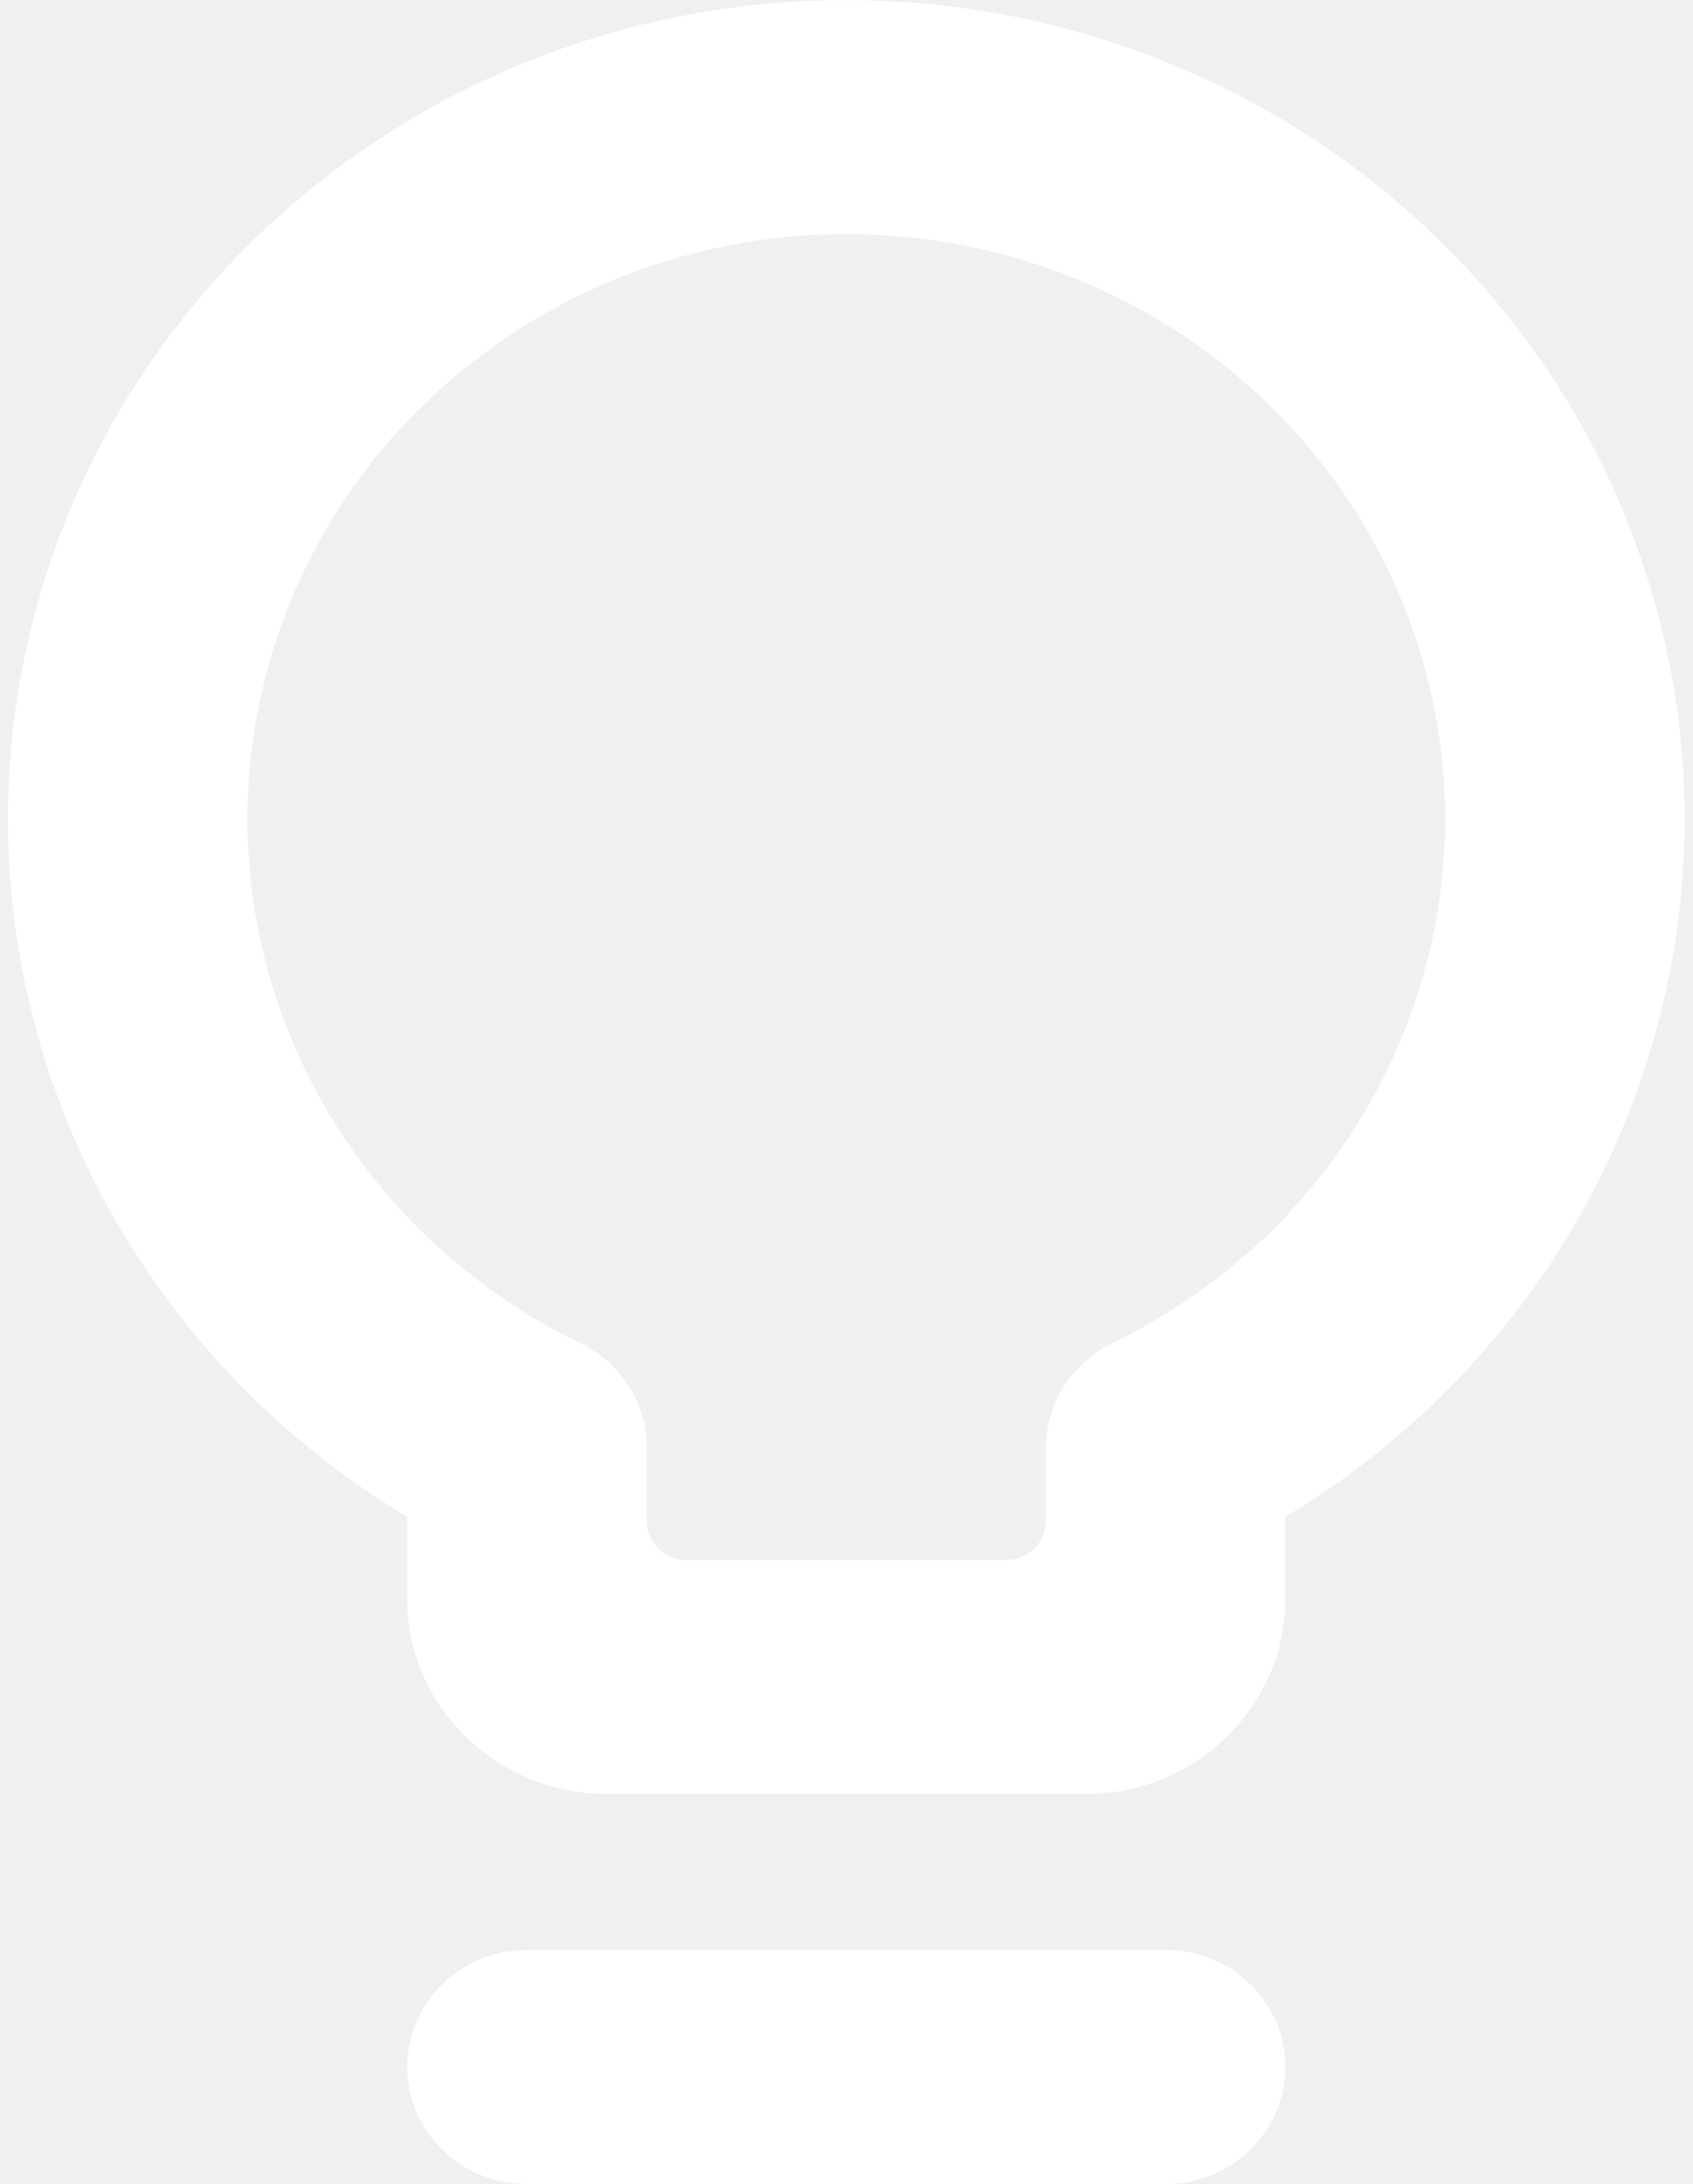
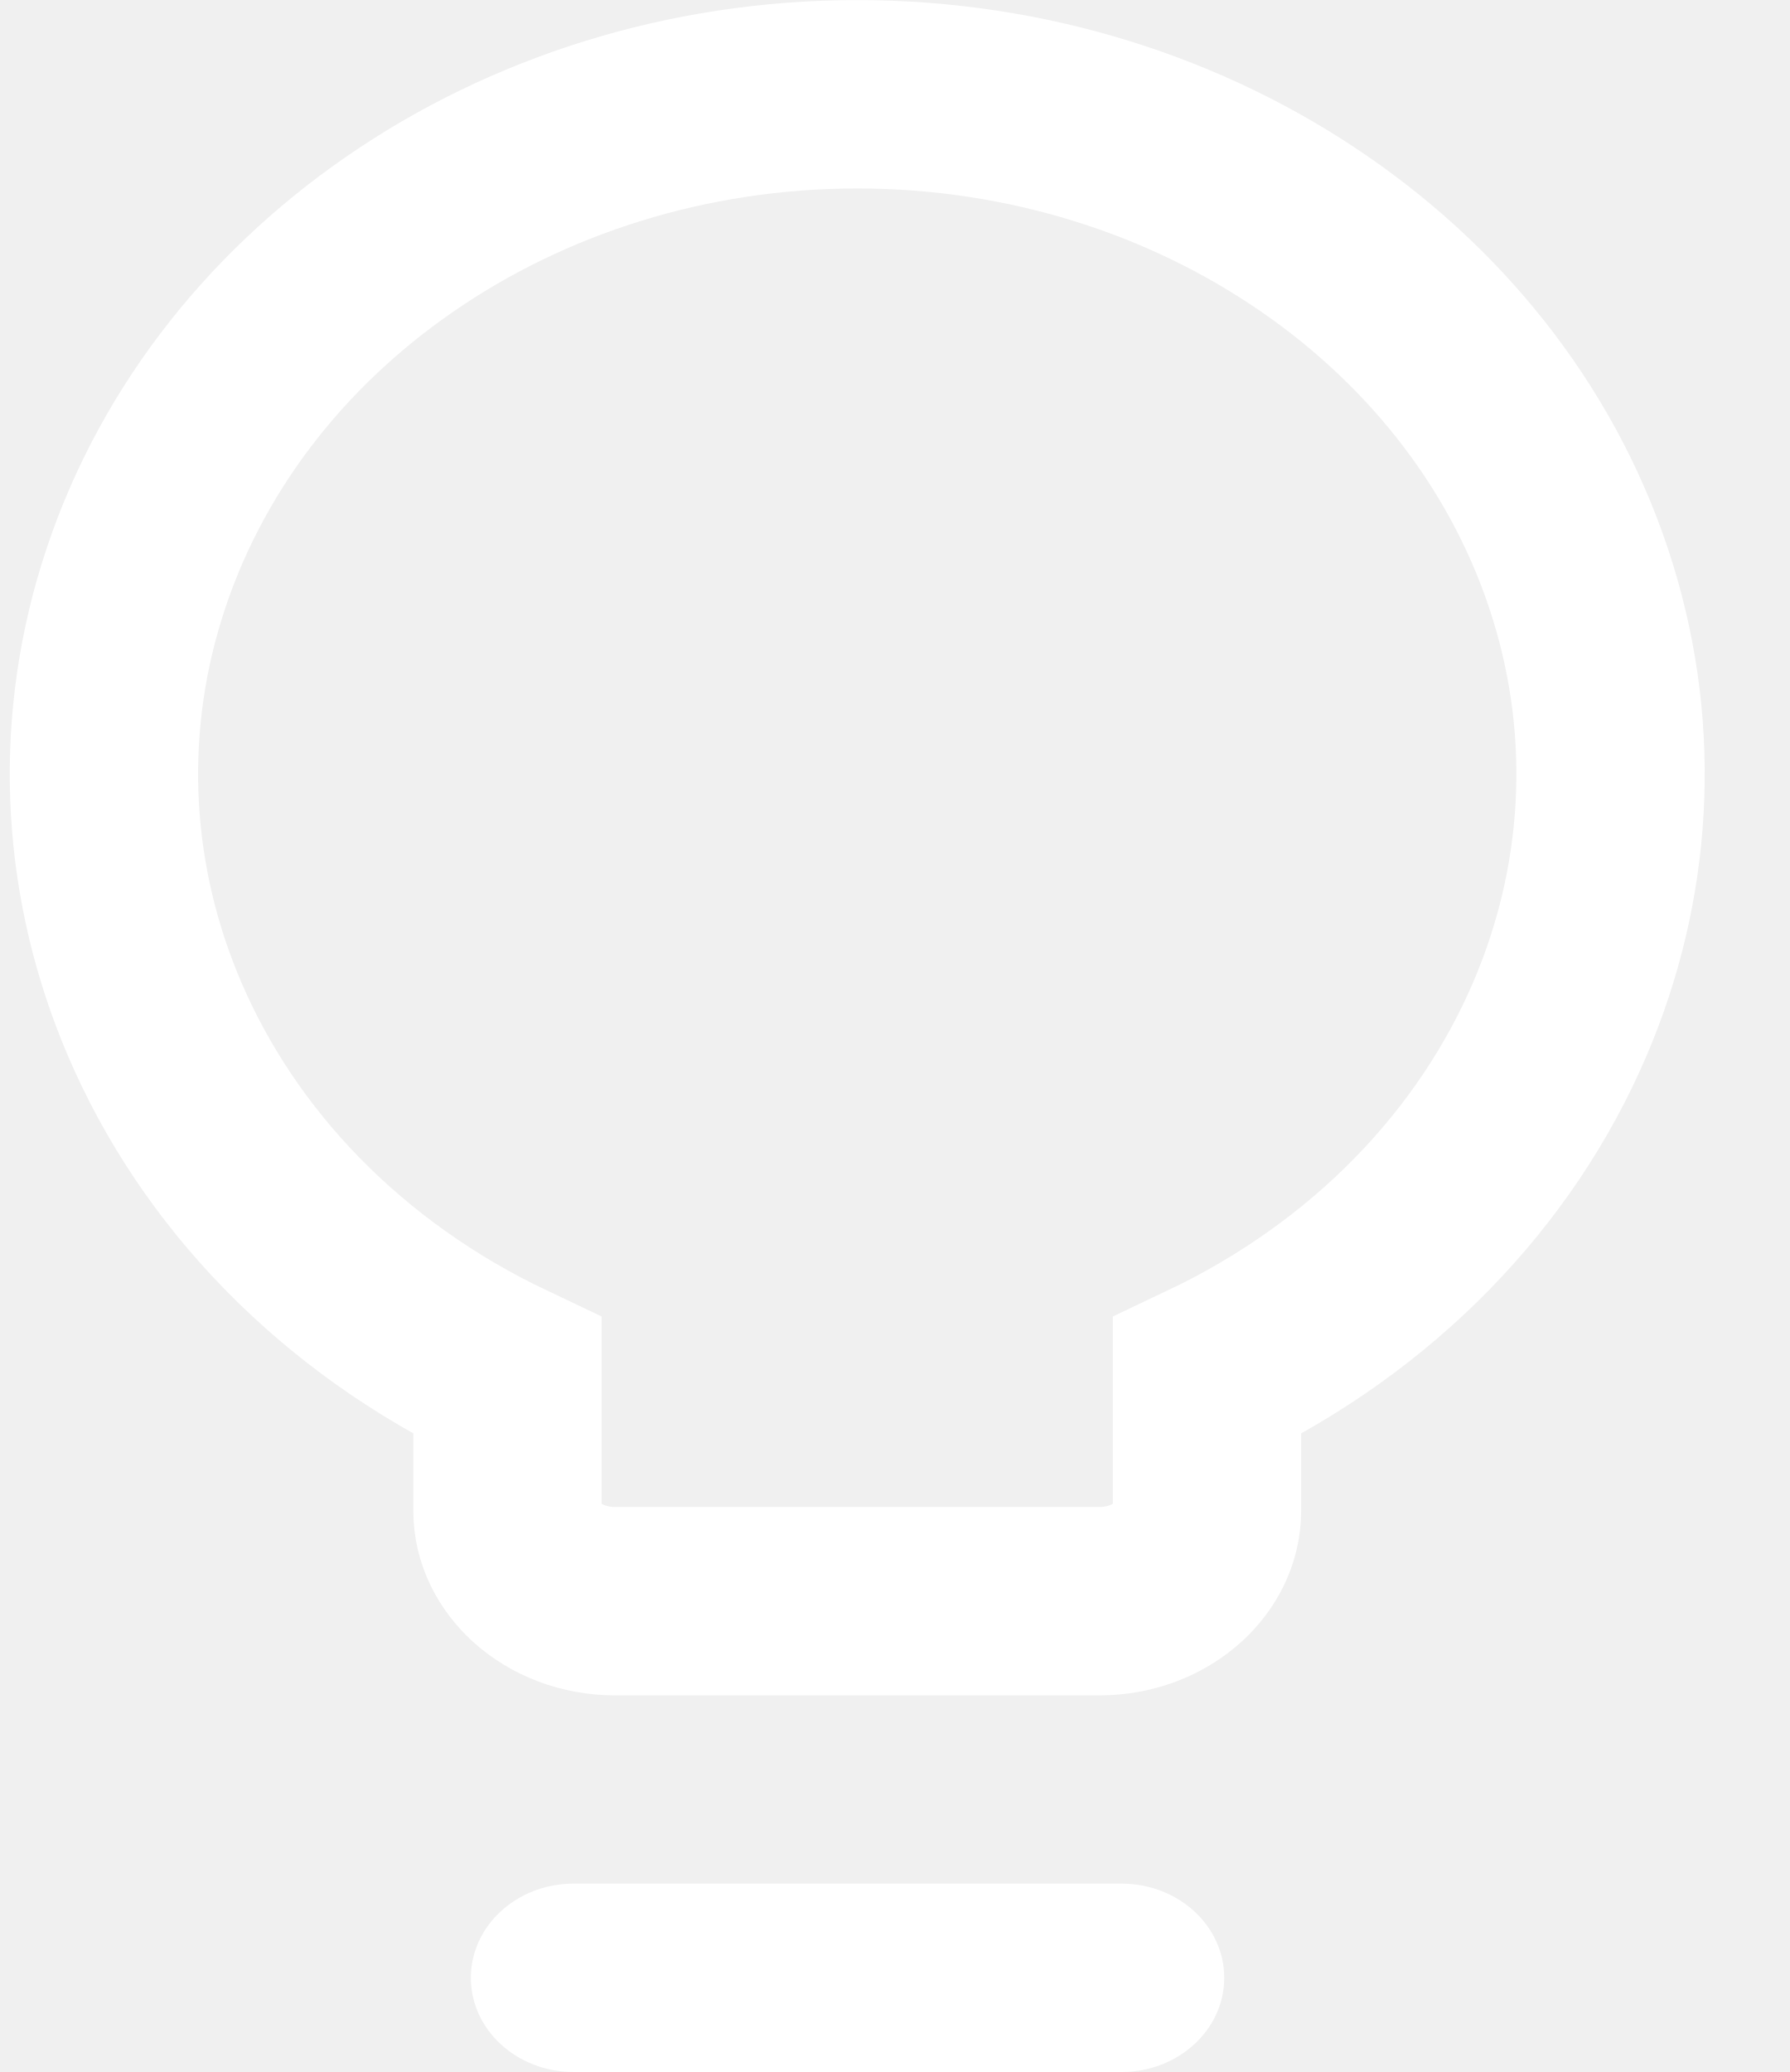
- <svg xmlns="http://www.w3.org/2000/svg" width="31px" height="40px" viewBox="0 0 31 40" version="1.1">
-   <g id="Page-1" stroke="none" stroke-width="1" fill="none" fill-rule="evenodd">
-     <g id="Desktop-Lehrer-Schulklasse-XY-Detailsansicht" transform="translate(-352, -1683)" fill="#FFFFFF" fill-rule="nonzero">
-       <g id="Card" transform="translate(320, 216)">
-         <g id="Modul-Emails-versenden" transform="translate(32, 1202)">
-           <g id="Group" transform="translate(0, 265)">
-             <path d="M21.349,40 L9.651,40 C8.44,40 7.458,39.041 7.458,37.857 C7.458,36.674 8.44,35.714 9.651,35.714 L21.349,35.714 C22.56,35.714 23.542,36.674 23.542,37.857 C23.542,39.041 22.56,40 21.349,40 L21.349,40 Z" id="Path" />
-             <path d="M23.542,29.286 C23.539,31.257 21.904,32.854 19.887,32.857 L11.113,32.857 C9.096,32.854 7.461,31.257 7.458,29.286 L7.458,27.78 C1.605,24.264 -1.144,17.378 0.726,10.92 C2.596,4.461 8.63,0.002 15.5,0.002 C22.37,0.002 28.404,4.461 30.274,10.92 C32.144,17.378 29.395,24.264 23.542,27.78 L23.542,29.286 Z M11.844,27.857 C11.844,28.252 12.172,28.571 12.575,28.571 L18.425,28.571 C18.828,28.571 19.156,28.252 19.156,27.857 L19.156,26.52 C19.155,25.706 19.626,24.962 20.372,24.6 C24.935,22.389 27.34,17.401 26.178,12.557 C25.016,7.712 20.593,4.287 15.5,4.287 C10.407,4.287 5.984,7.712 4.822,12.557 C3.66,17.401 6.065,22.389 10.628,24.6 C11.374,24.962 11.845,25.706 11.844,26.52 L11.844,27.857 Z" id="Shape" />
-           </g>
-         </g>
-       </g>
-     </g>
+ <svg xmlns="http://www.w3.org/2000/svg" width="19" height="22" viewBox="0 0 19 22">
+   <g fill="none" transform="translate(-1.897 .001)">
+     <path fill="#FFF" d="M13.806,21.999 L7.988,21.999 C7.386,21.999 6.897,21.551 6.897,20.999 C6.897,20.446 7.386,19.999 7.988,19.999 L13.806,19.999 C14.409,19.999 14.897,20.446 14.897,20.999 C14.897,21.551 14.409,21.999 13.806,21.999 L13.806,21.999 Z" />
+     <path stroke="#FFF" stroke-width="2" d="M11,1 C12.802,1 14.496,1.544 15.86,2.487 C17.2,3.411 18.222,4.722 18.704,6.277 C19.18,7.813 19.067,9.4 18.464,10.812 C17.785,12.403 16.485,13.77 14.714,14.61 L14.714,14.61 L14.714,16.042 C14.713,16.296 14.592,16.522 14.411,16.688 C14.196,16.884 13.897,17 13.571,17 L13.571,17 L8.43,17 C8.103,17 7.804,16.884 7.589,16.688 C7.408,16.522 7.287,16.296 7.286,16.043 L7.286,16.043 L7.286,14.61 C5.515,13.77 4.215,12.403 3.536,10.812 C2.933,9.4 2.82,7.813 3.296,6.277 C3.778,4.722 4.8,3.411 6.14,2.487 C7.504,1.544 9.198,1 11,1 Z" />
  </g>
</svg>
